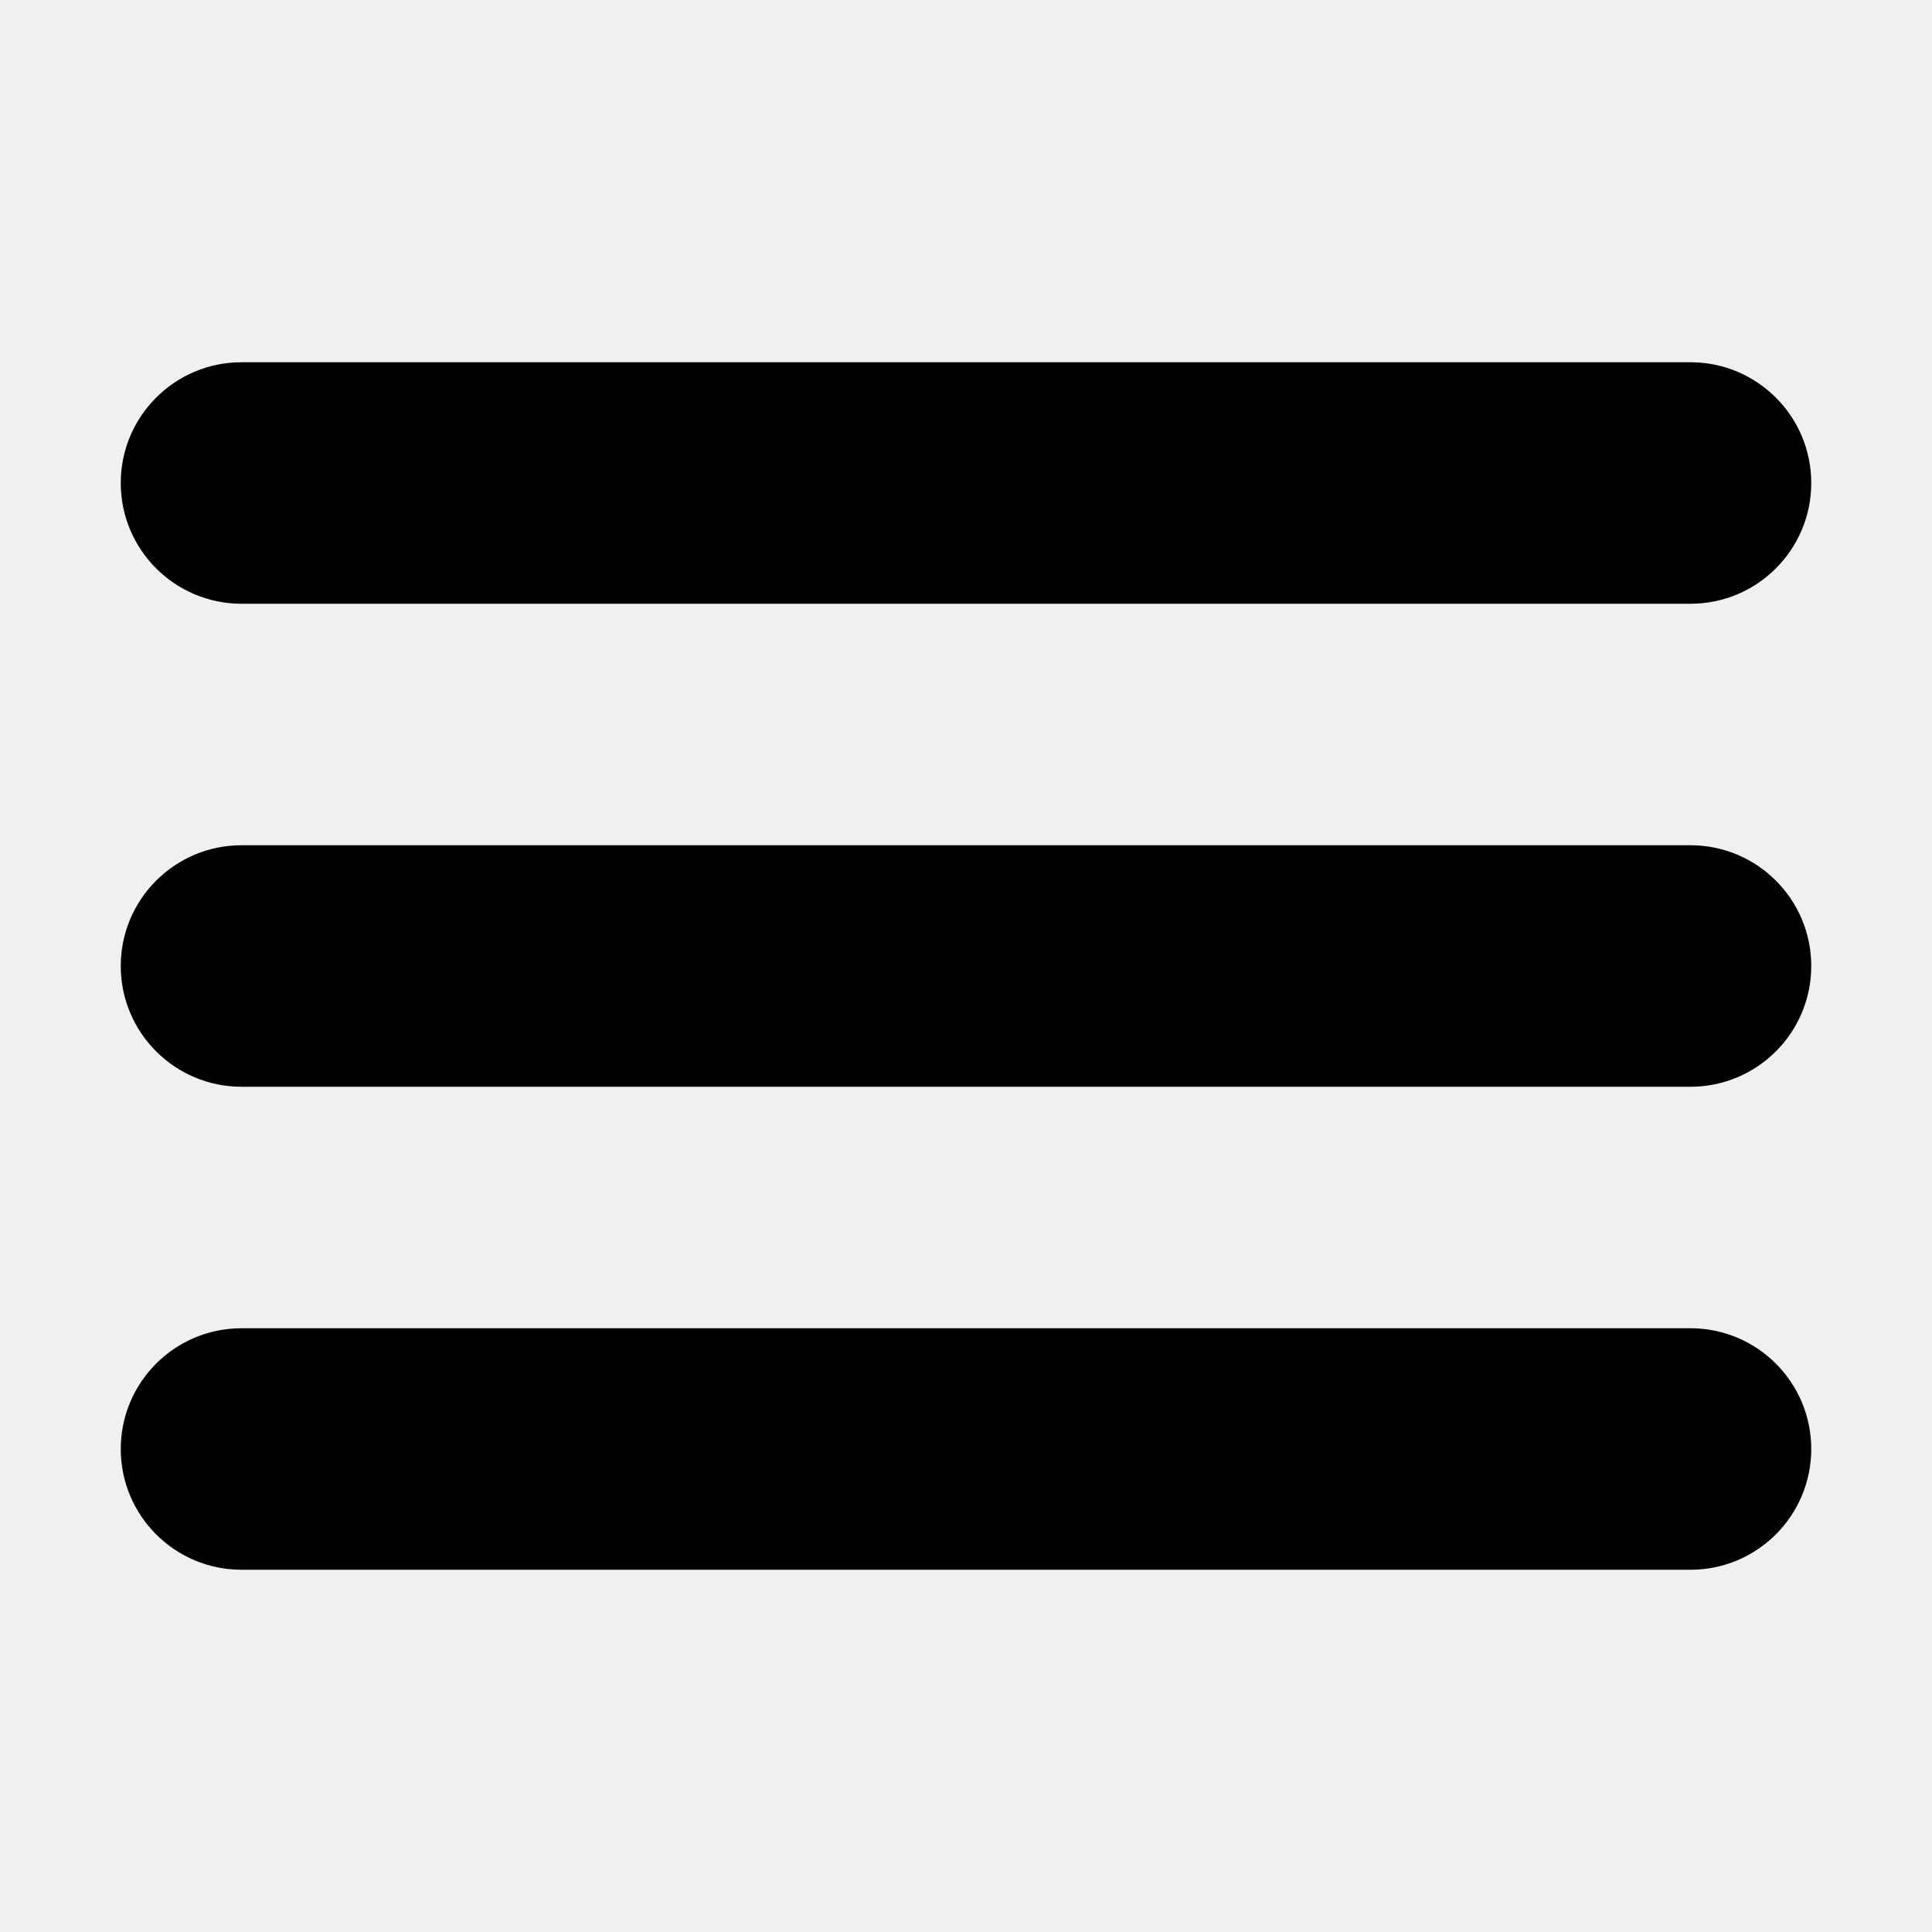
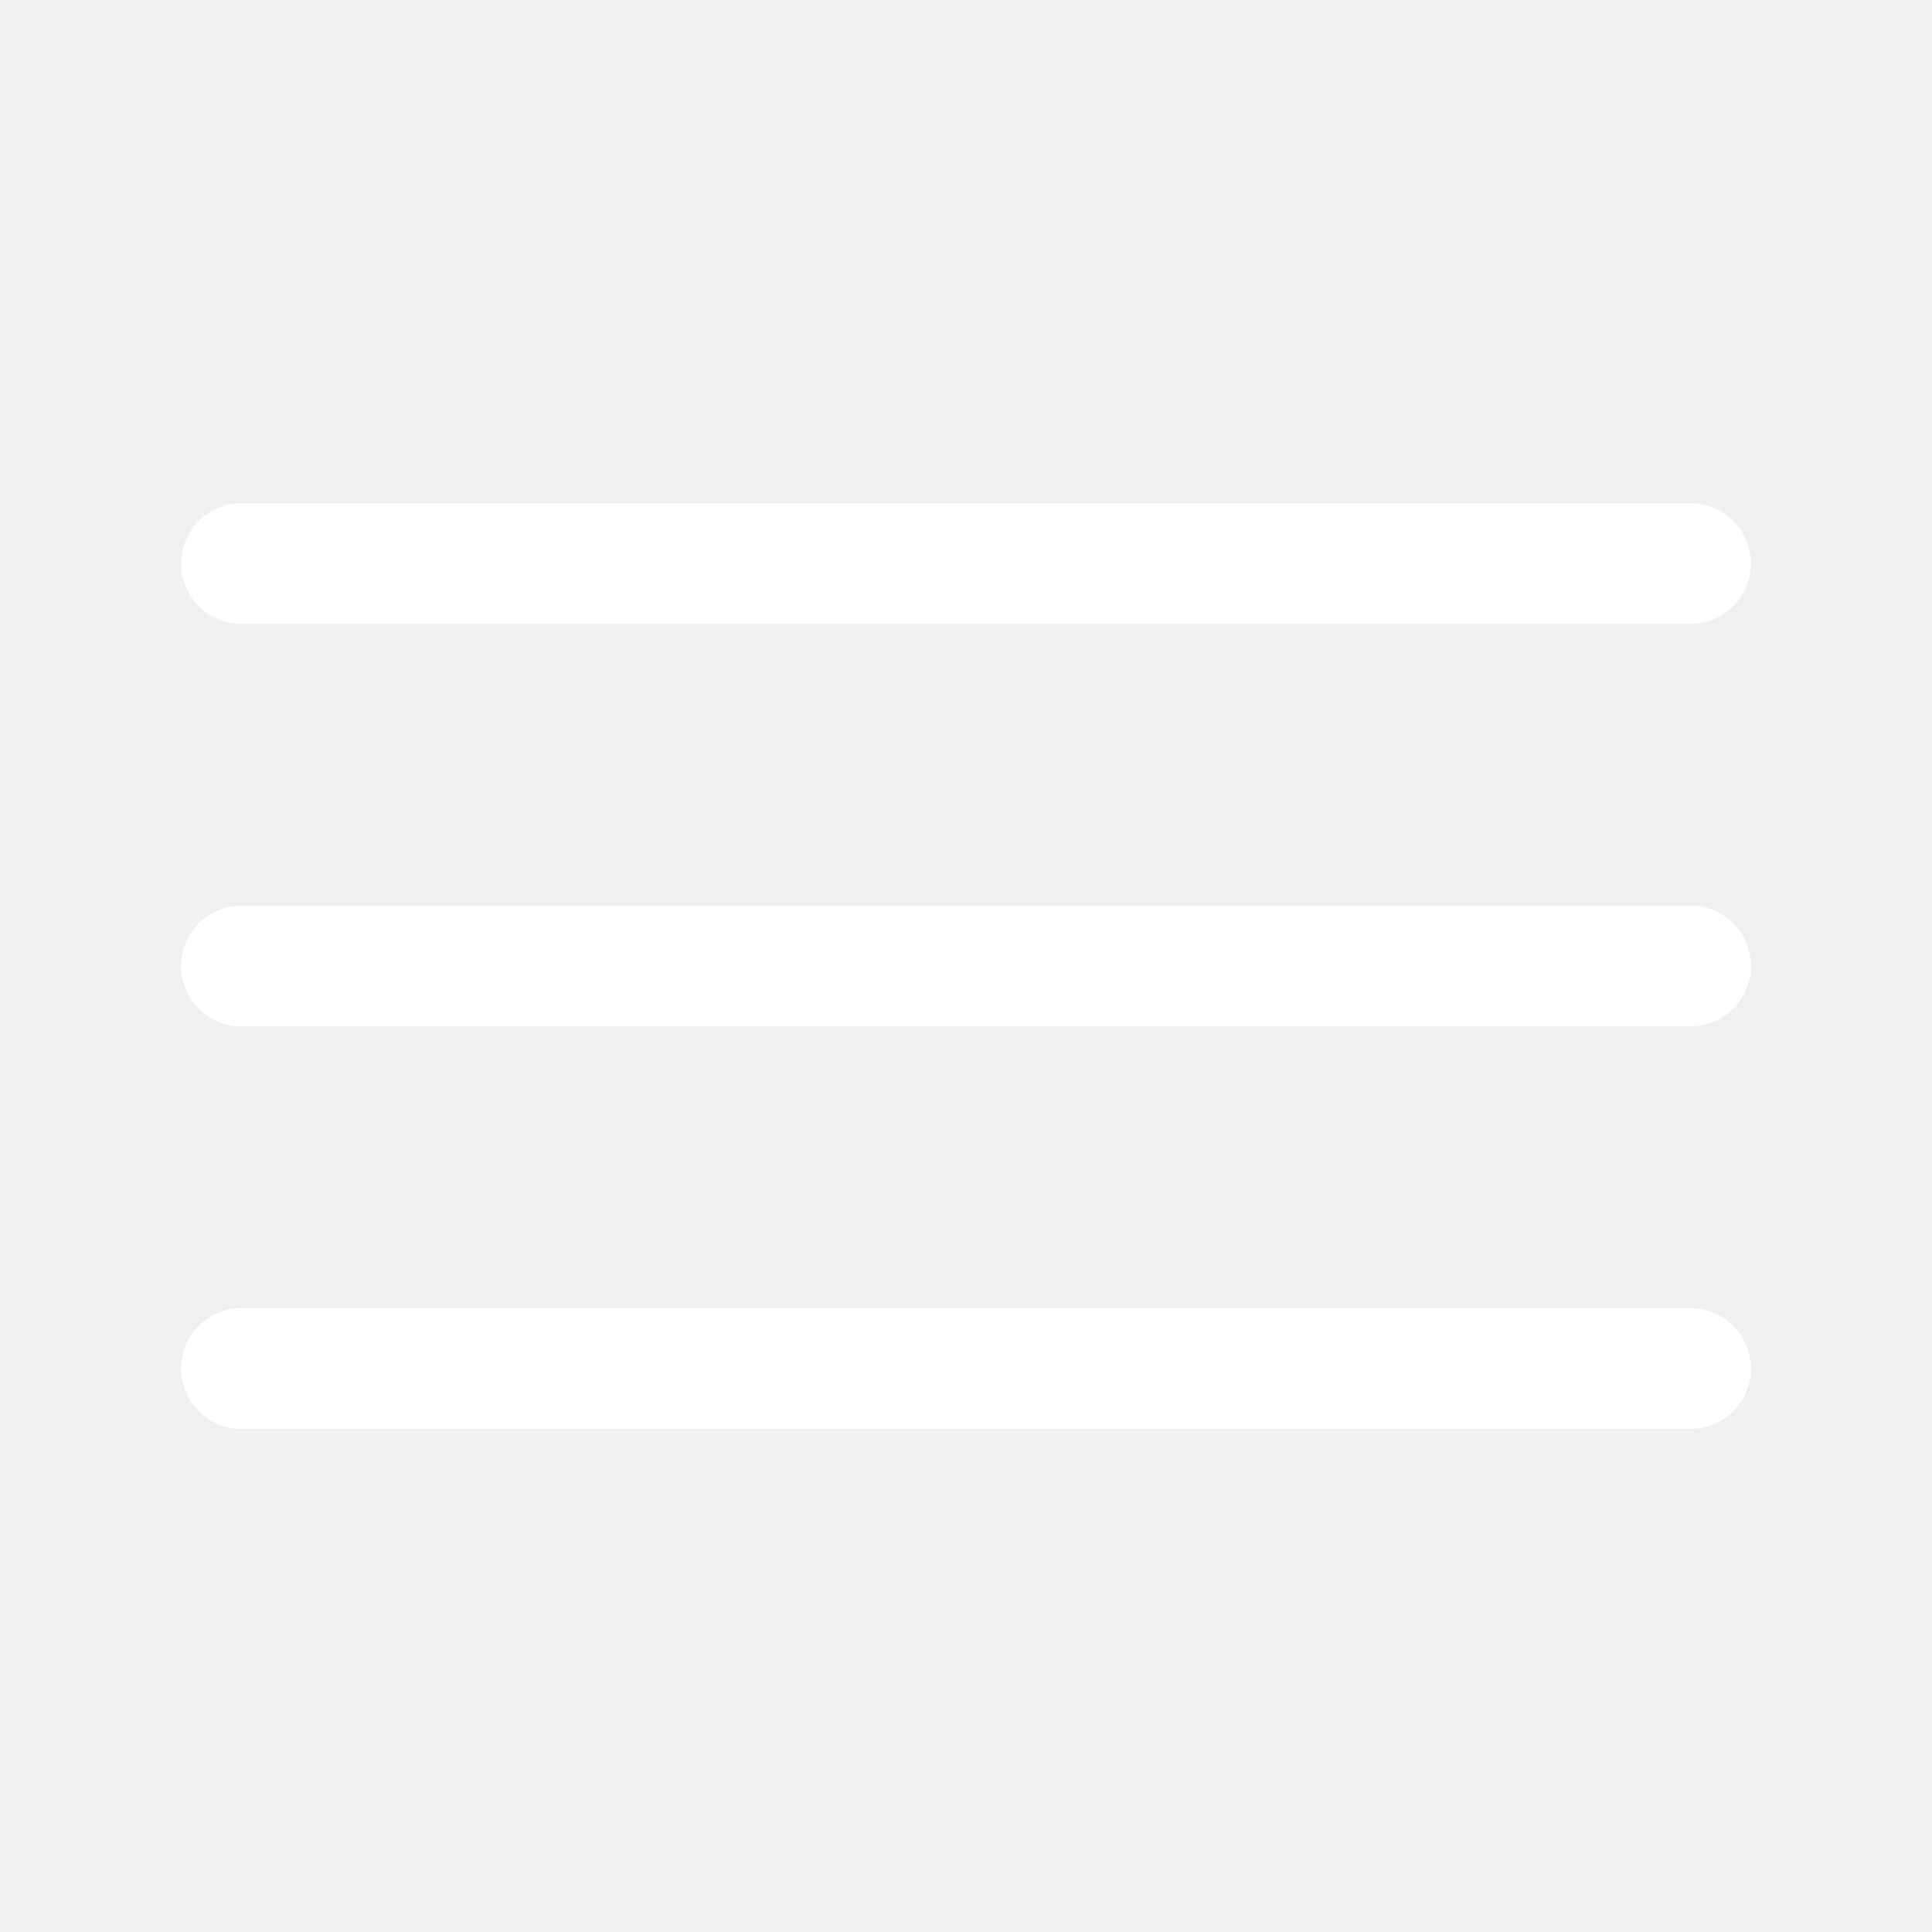
- <svg xmlns="http://www.w3.org/2000/svg" height="32px" id="Layer_1" style="enable-background:new 0 0 32 32;" version="1.1" viewBox="0 0 32 32" width="32px" xml:space="preserve">
-   <path d="M4,10h24c1.104,0,2-0.896,2-2s-0.896-2-2-2H4C2.896,6,2,6.896,2,8S2.896,10,4,10z M28,14H4c-1.104,0-2,0.896-2,2 s0.896,2,2,2h24c1.104,0,2-0.896,2-2S29.104,14,28,14z M28,22H4c-1.104,0-2,0.896-2,2s0.896,2,2,2h24c1.104,0,2-0.896,2-2 S29.104,22,28,22z" />
+ <svg xmlns="http://www.w3.org/2000/svg" width="24" height="24" viewBox="0 0 24 24" fill="none">
+   <path d="M3 7H21" stroke="white" stroke-width="1.5" stroke-linecap="round" />
+   <path d="M3 12H21" stroke="white" stroke-width="1.5" stroke-linecap="round" />
+   <path d="M3 17H21" stroke="white" stroke-width="1.5" stroke-linecap="round" />
</svg>
